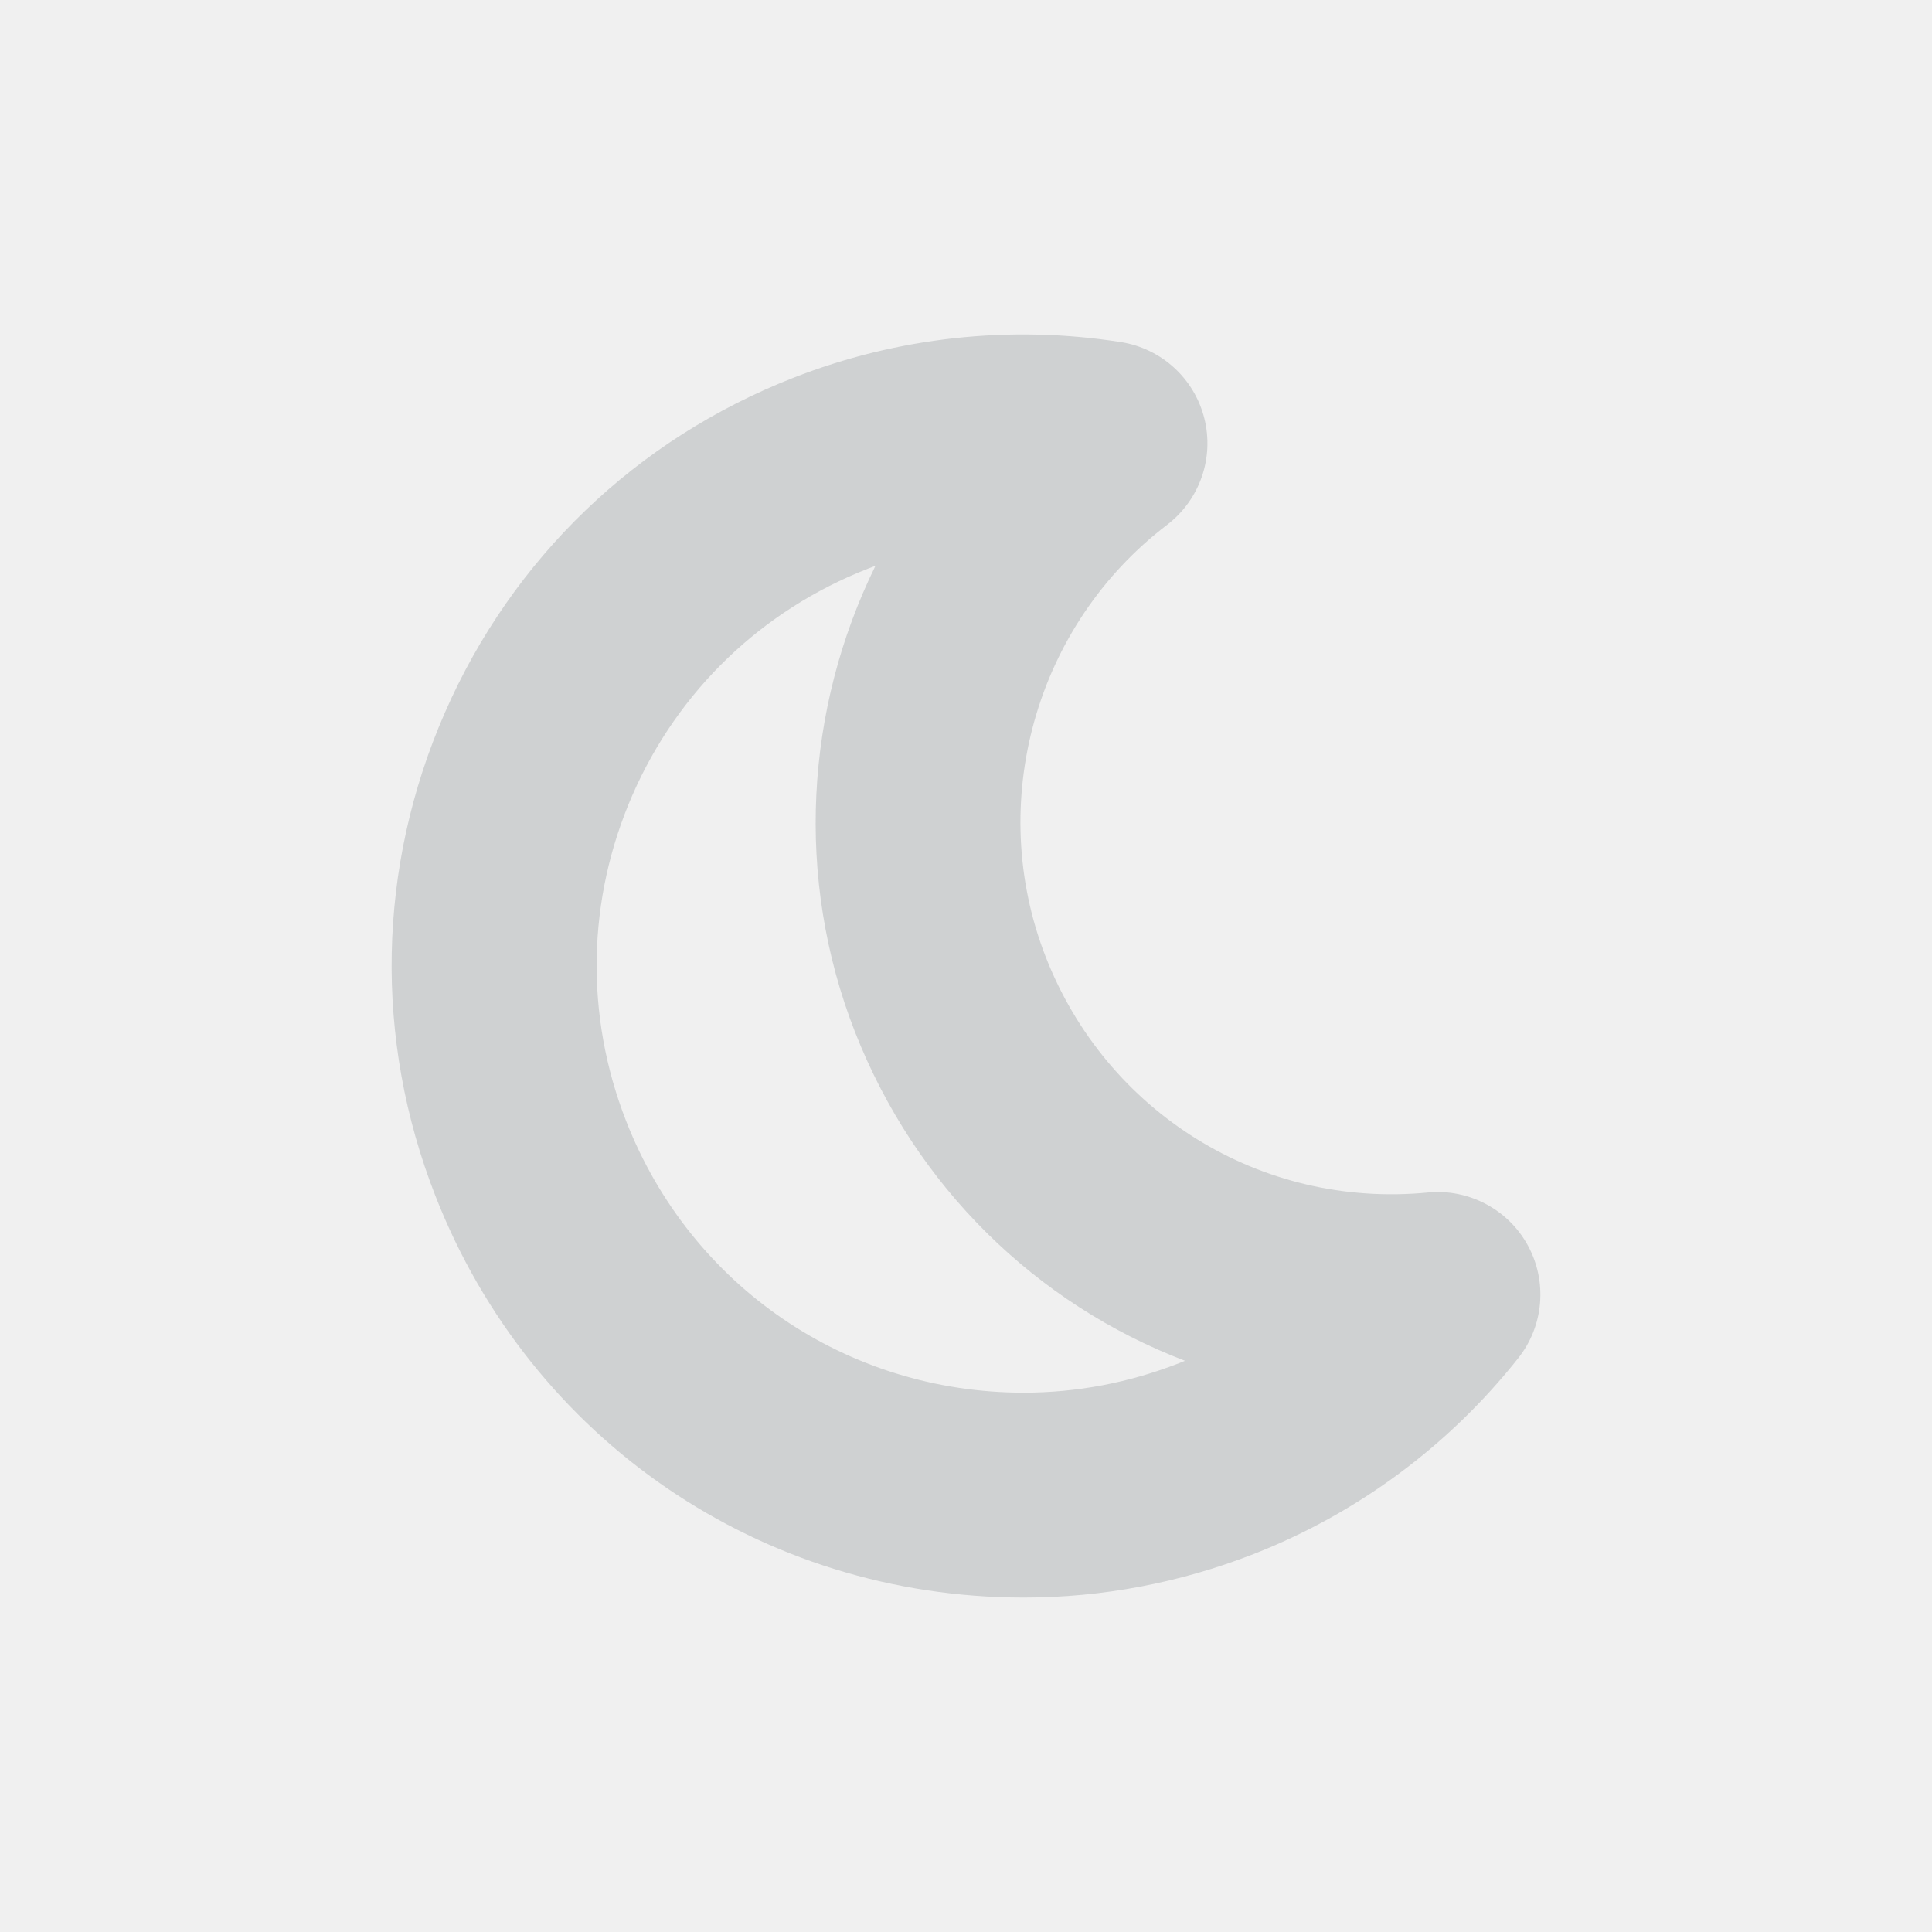
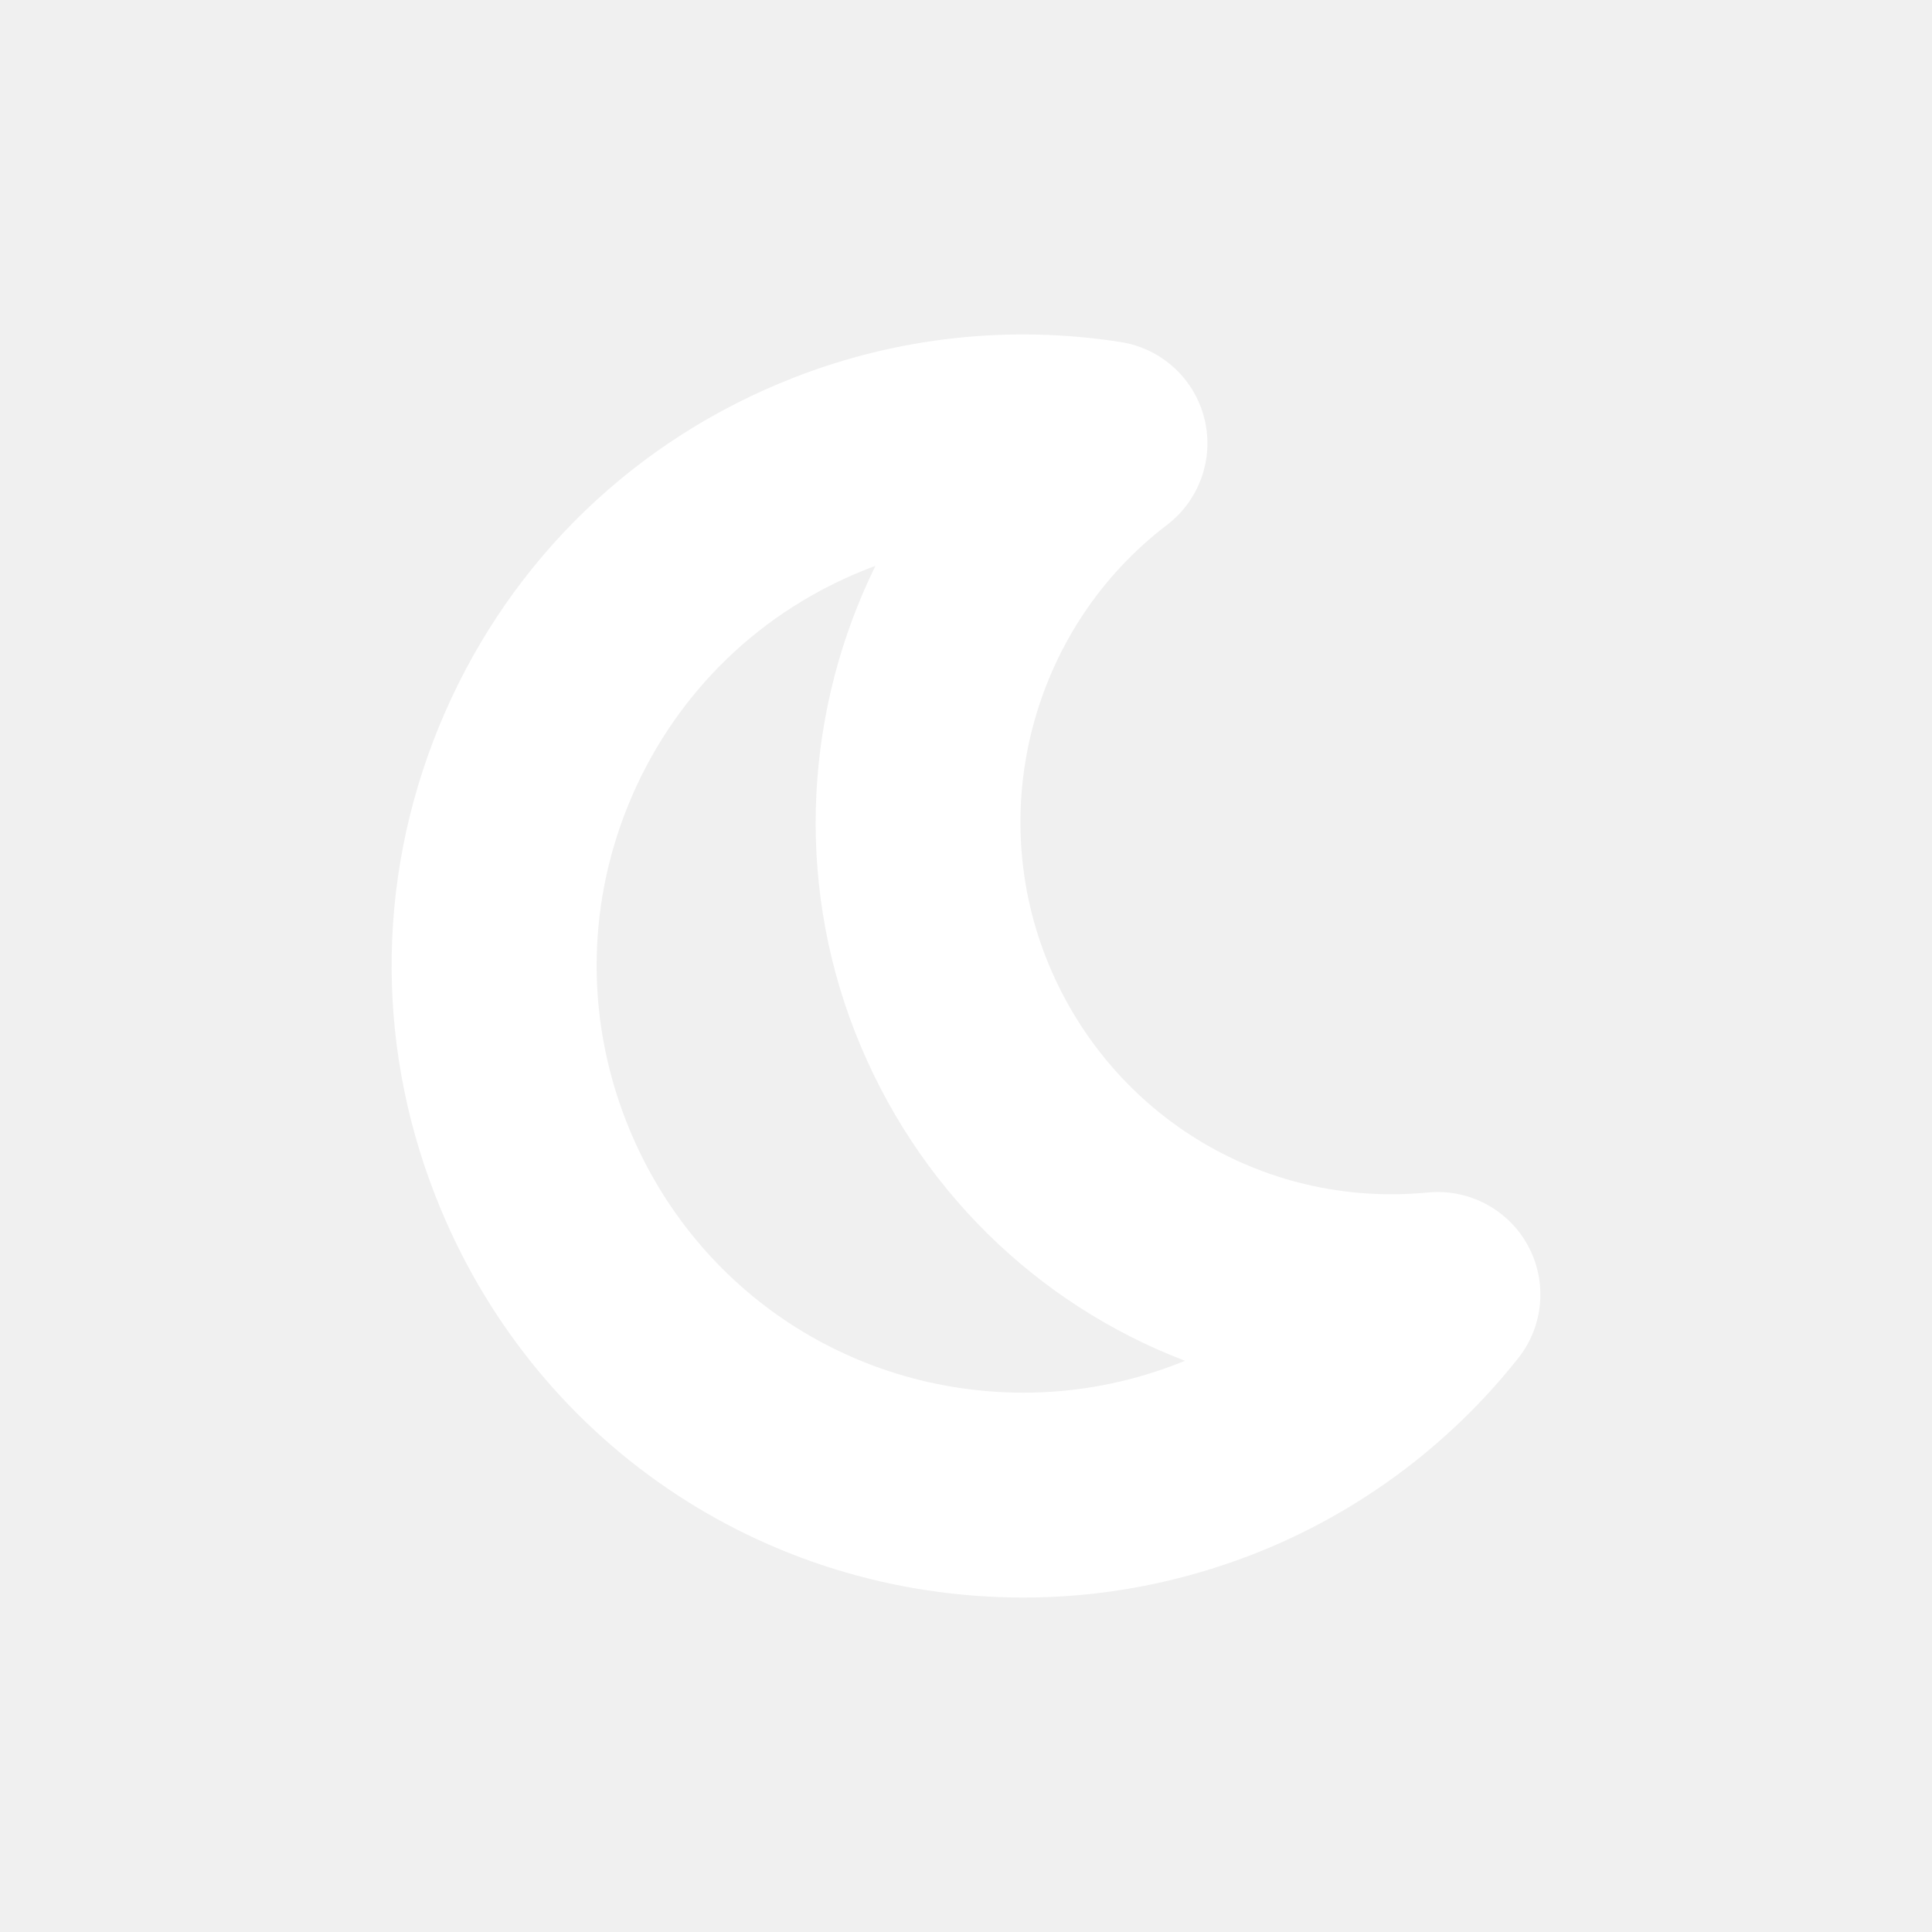
<svg xmlns="http://www.w3.org/2000/svg" width="116px" height="116px" viewBox="0 0 116 116" version="1.1">
  <defs />
  <g id="Page-1" stroke="none" stroke-width="1" fill="none" fill-rule="evenodd">
-     <g id="Sunnyn" fill="#CFD1D2">
+     <g id="Sunnyn" fill="#FFFFFF">
      <path d="M61.463,95.919 C45.732,95.919 31.874,86.453 26.143,71.804 C22.45,62.373 22.653,52.068 26.712,42.787 C30.771,33.509 38.203,26.374 47.636,22.683 C53.885,20.236 60.678,19.498 67.308,20.541 C69.736,20.926 71.707,22.725 72.308,25.112 C72.912,27.499 72.031,30.013 70.076,31.51 C62.165,37.536 59.171,48.207 62.791,57.465 C66.424,66.759 75.658,72.585 85.759,71.597 C88.197,71.368 90.565,72.624 91.738,74.785 C92.914,76.946 92.691,79.607 91.162,81.539 C87.008,86.79 81.513,90.865 75.264,93.309 C70.827,95.038 66.189,95.919 61.463,95.919 L61.463,95.919 Z M52.563,33.973 C52.417,34.027 52.267,34.081 52.118,34.142 C45.745,36.634 40.723,41.455 37.98,47.72 C35.243,53.988 35.104,60.949 37.599,67.322 C41.473,77.223 50.843,83.618 61.463,83.618 C64.648,83.618 67.782,83.024 70.782,81.851 C70.906,81.803 71.033,81.755 71.151,81.705 C62.229,78.291 54.975,71.266 51.33,61.947 C47.716,52.691 48.361,42.53 52.563,33.973 L52.563,33.973 Z" id="Fill-19" />
    </g>
  </g>
</svg>
